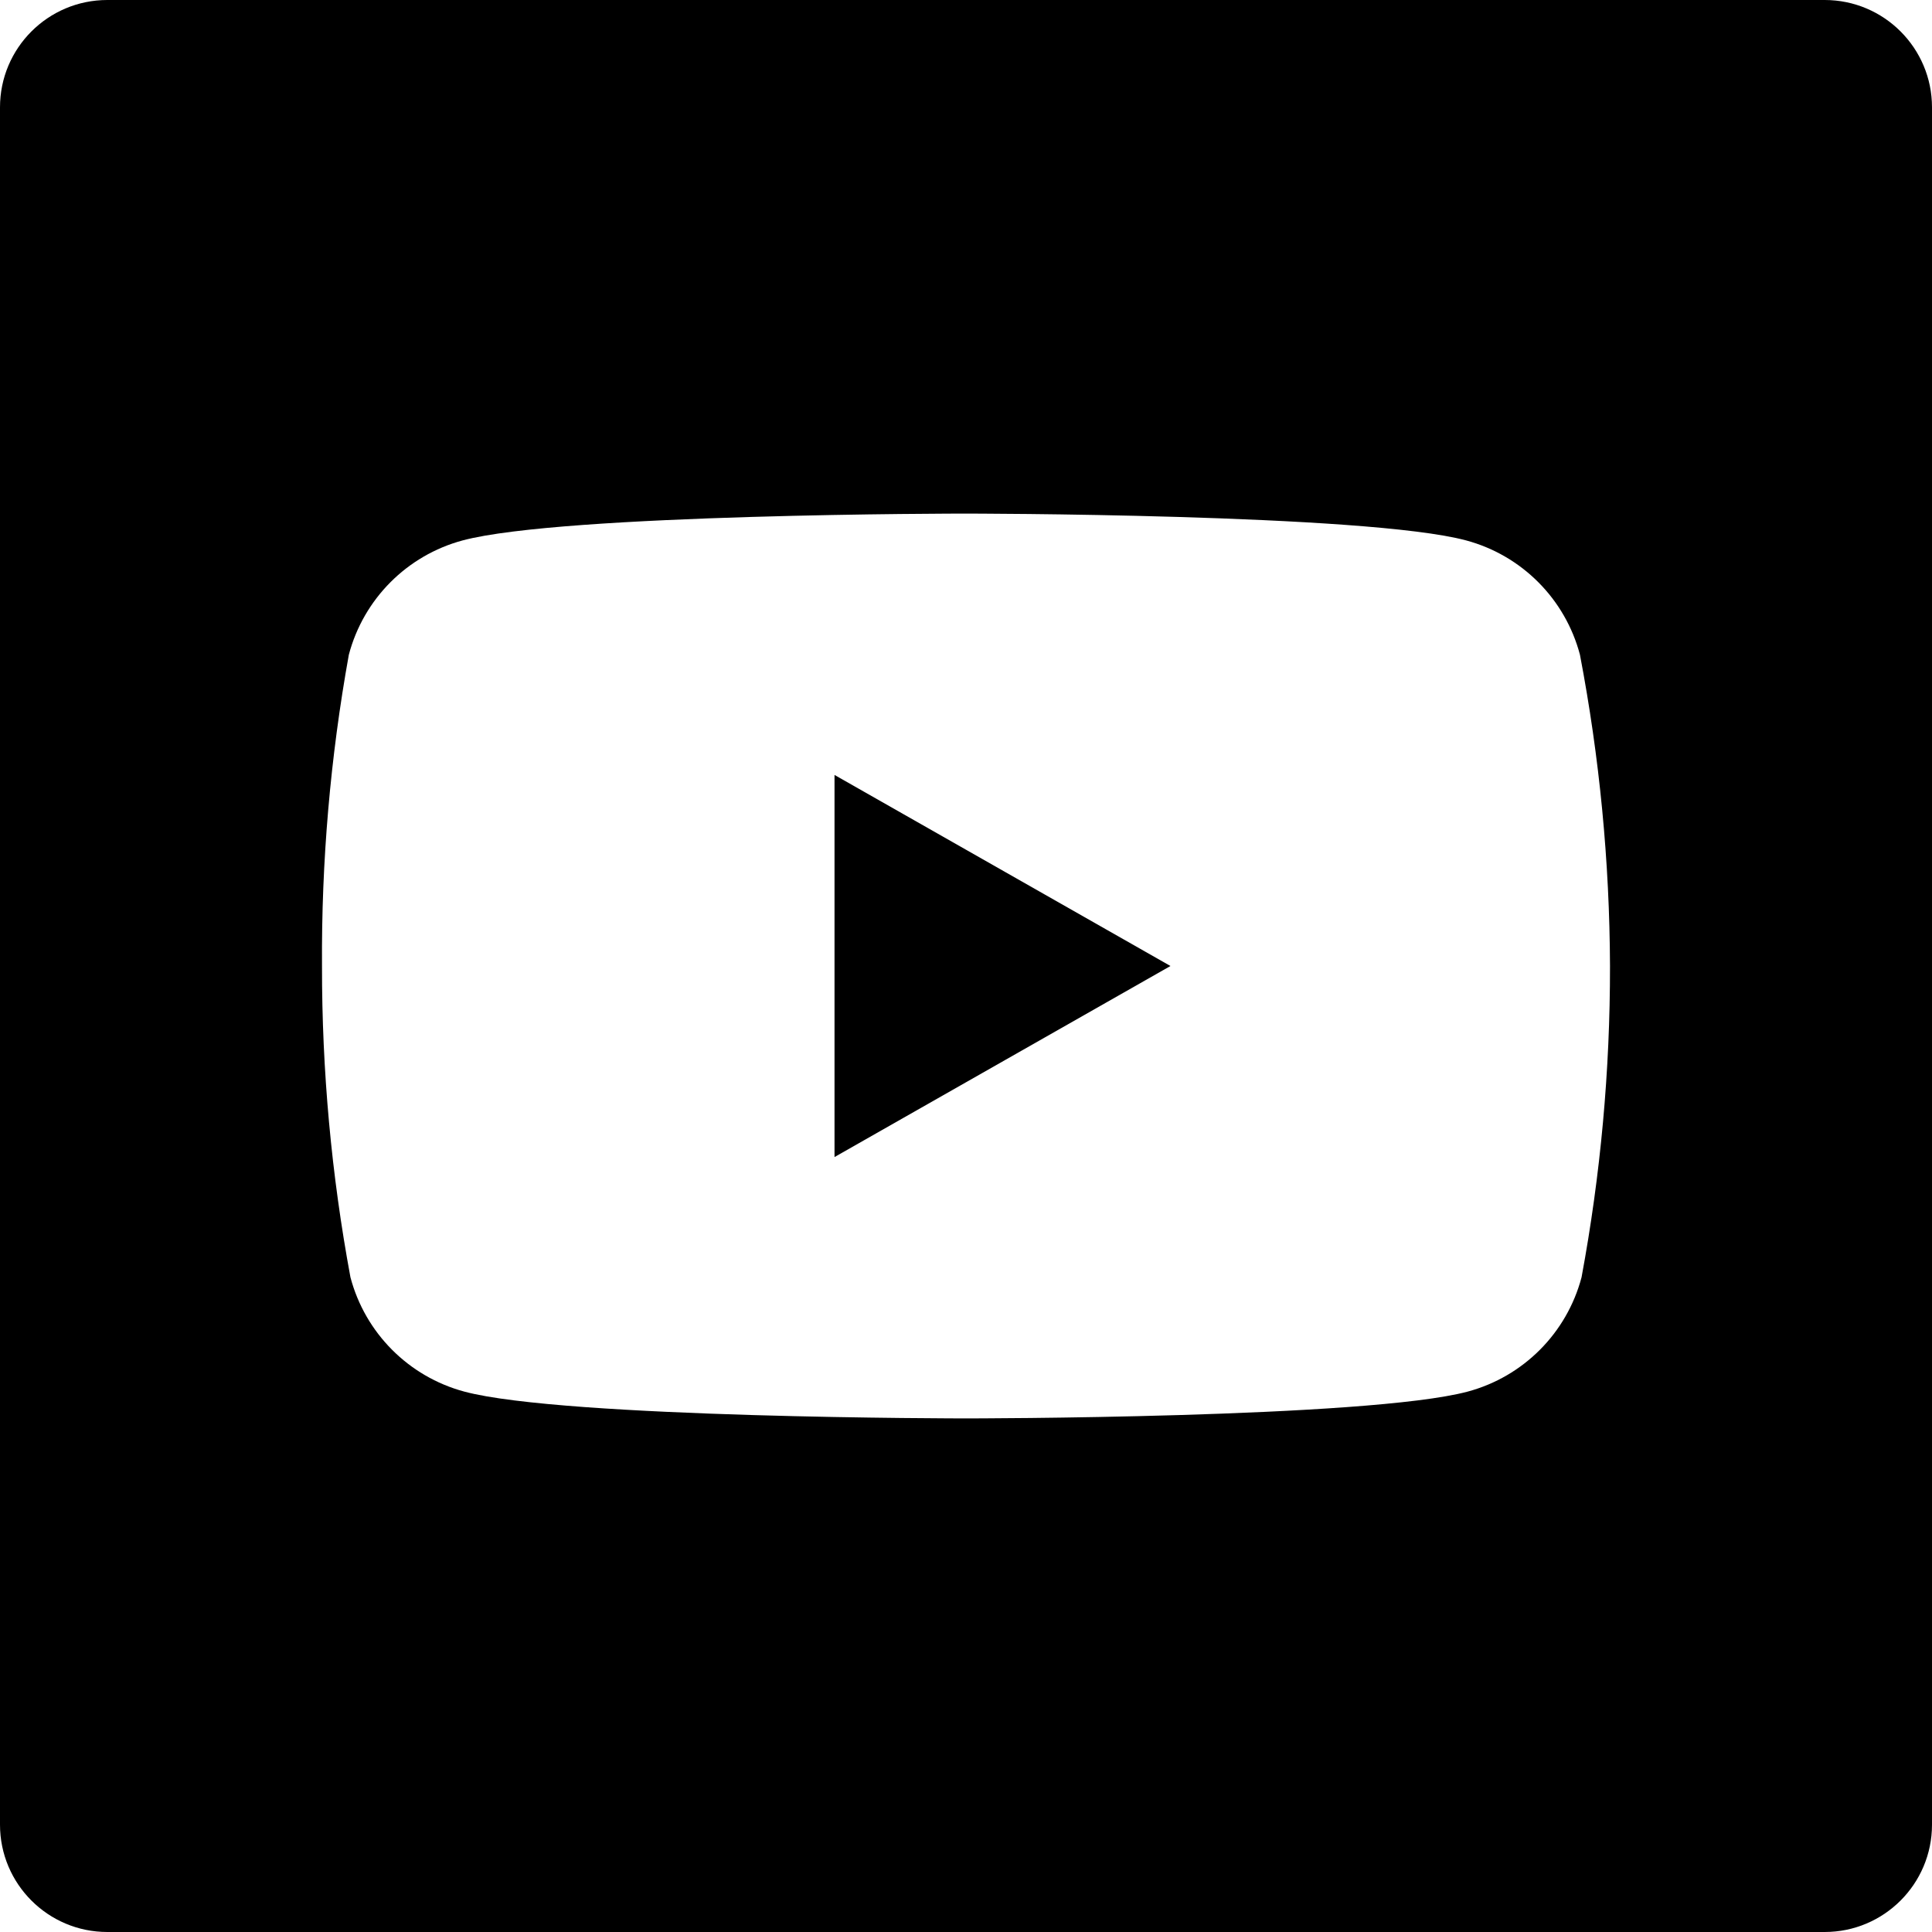
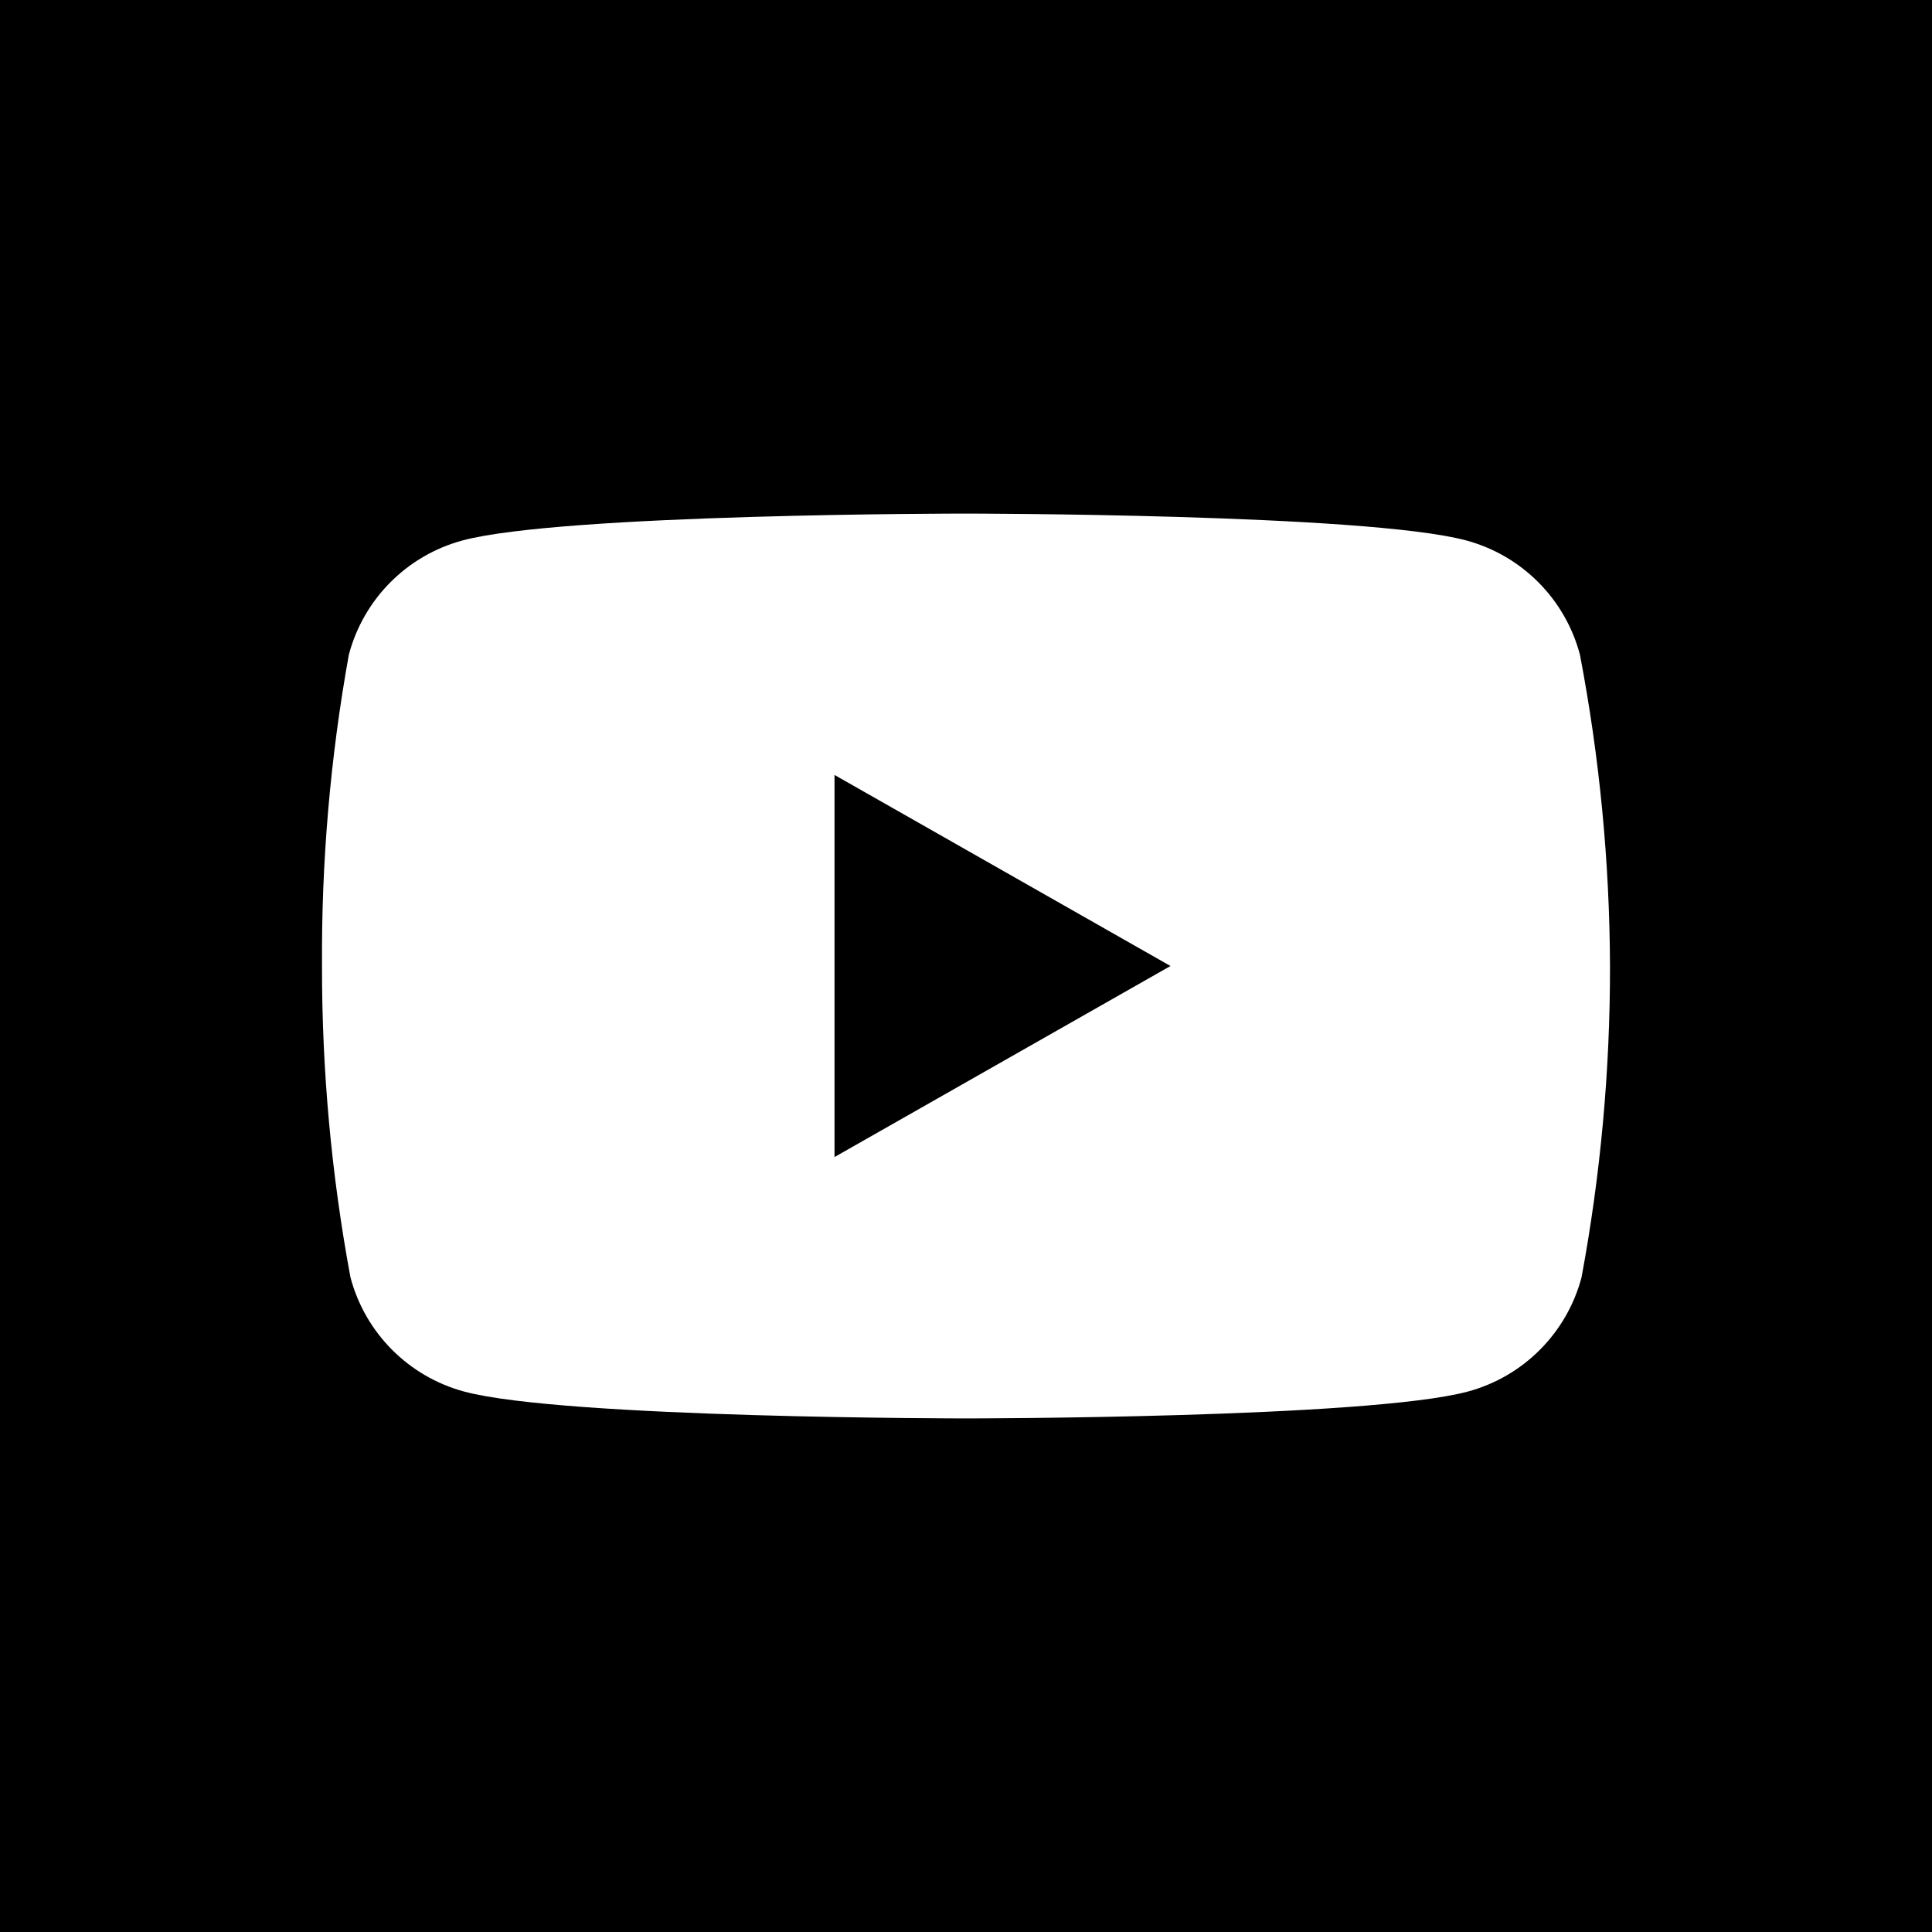
<svg xmlns="http://www.w3.org/2000/svg" viewBox="0 0 36 36" aria-labelledby="title" role="img">
  <polygon points="15.55 21.56 21.81 18 15.55 14.44 15.55 21.56" />
-   <path d="M34,0H2A2,2,0,0,0,0,2V34a2,2,0,0,0,2,2H34a2,2,0,0,0,2-2V2A2,2,0,0,0,34,0ZM29.47,23.8a3,3,0,0,1-2.12,2.13c-1.87.5-9.35.5-9.35.5s-7.49,0-9.35-.5A3,3,0,0,1,6.53,23.8,31.56,31.56,0,0,1,6,18a31.56,31.56,0,0,1,.5-5.8,3,3,0,0,1,2.12-2.13c1.87-.5,9.35-.5,9.35-.5s7.49,0,9.35.5a3,3,0,0,1,2.12,2.13A31.55,31.55,0,0,1,30,18,31.55,31.55,0,0,1,29.47,23.8Z" />
+   <path d="M0,0V36H36V0ZM29.47,23.8a3,3,0,0,1-2.12,2.13c-1.87.5-9.35.5-9.35.5s-7.49,0-9.35-.5A3,3,0,0,1,6.53,23.8,31.56,31.56,0,0,1,6,18a31.56,31.56,0,0,1,.5-5.8,3,3,0,0,1,2.12-2.13c1.87-.5,9.35-.5,9.35-.5s7.49,0,9.35.5a3,3,0,0,1,2.12,2.13A31.55,31.55,0,0,1,30,18,31.55,31.55,0,0,1,29.47,23.8Z" />
</svg>
